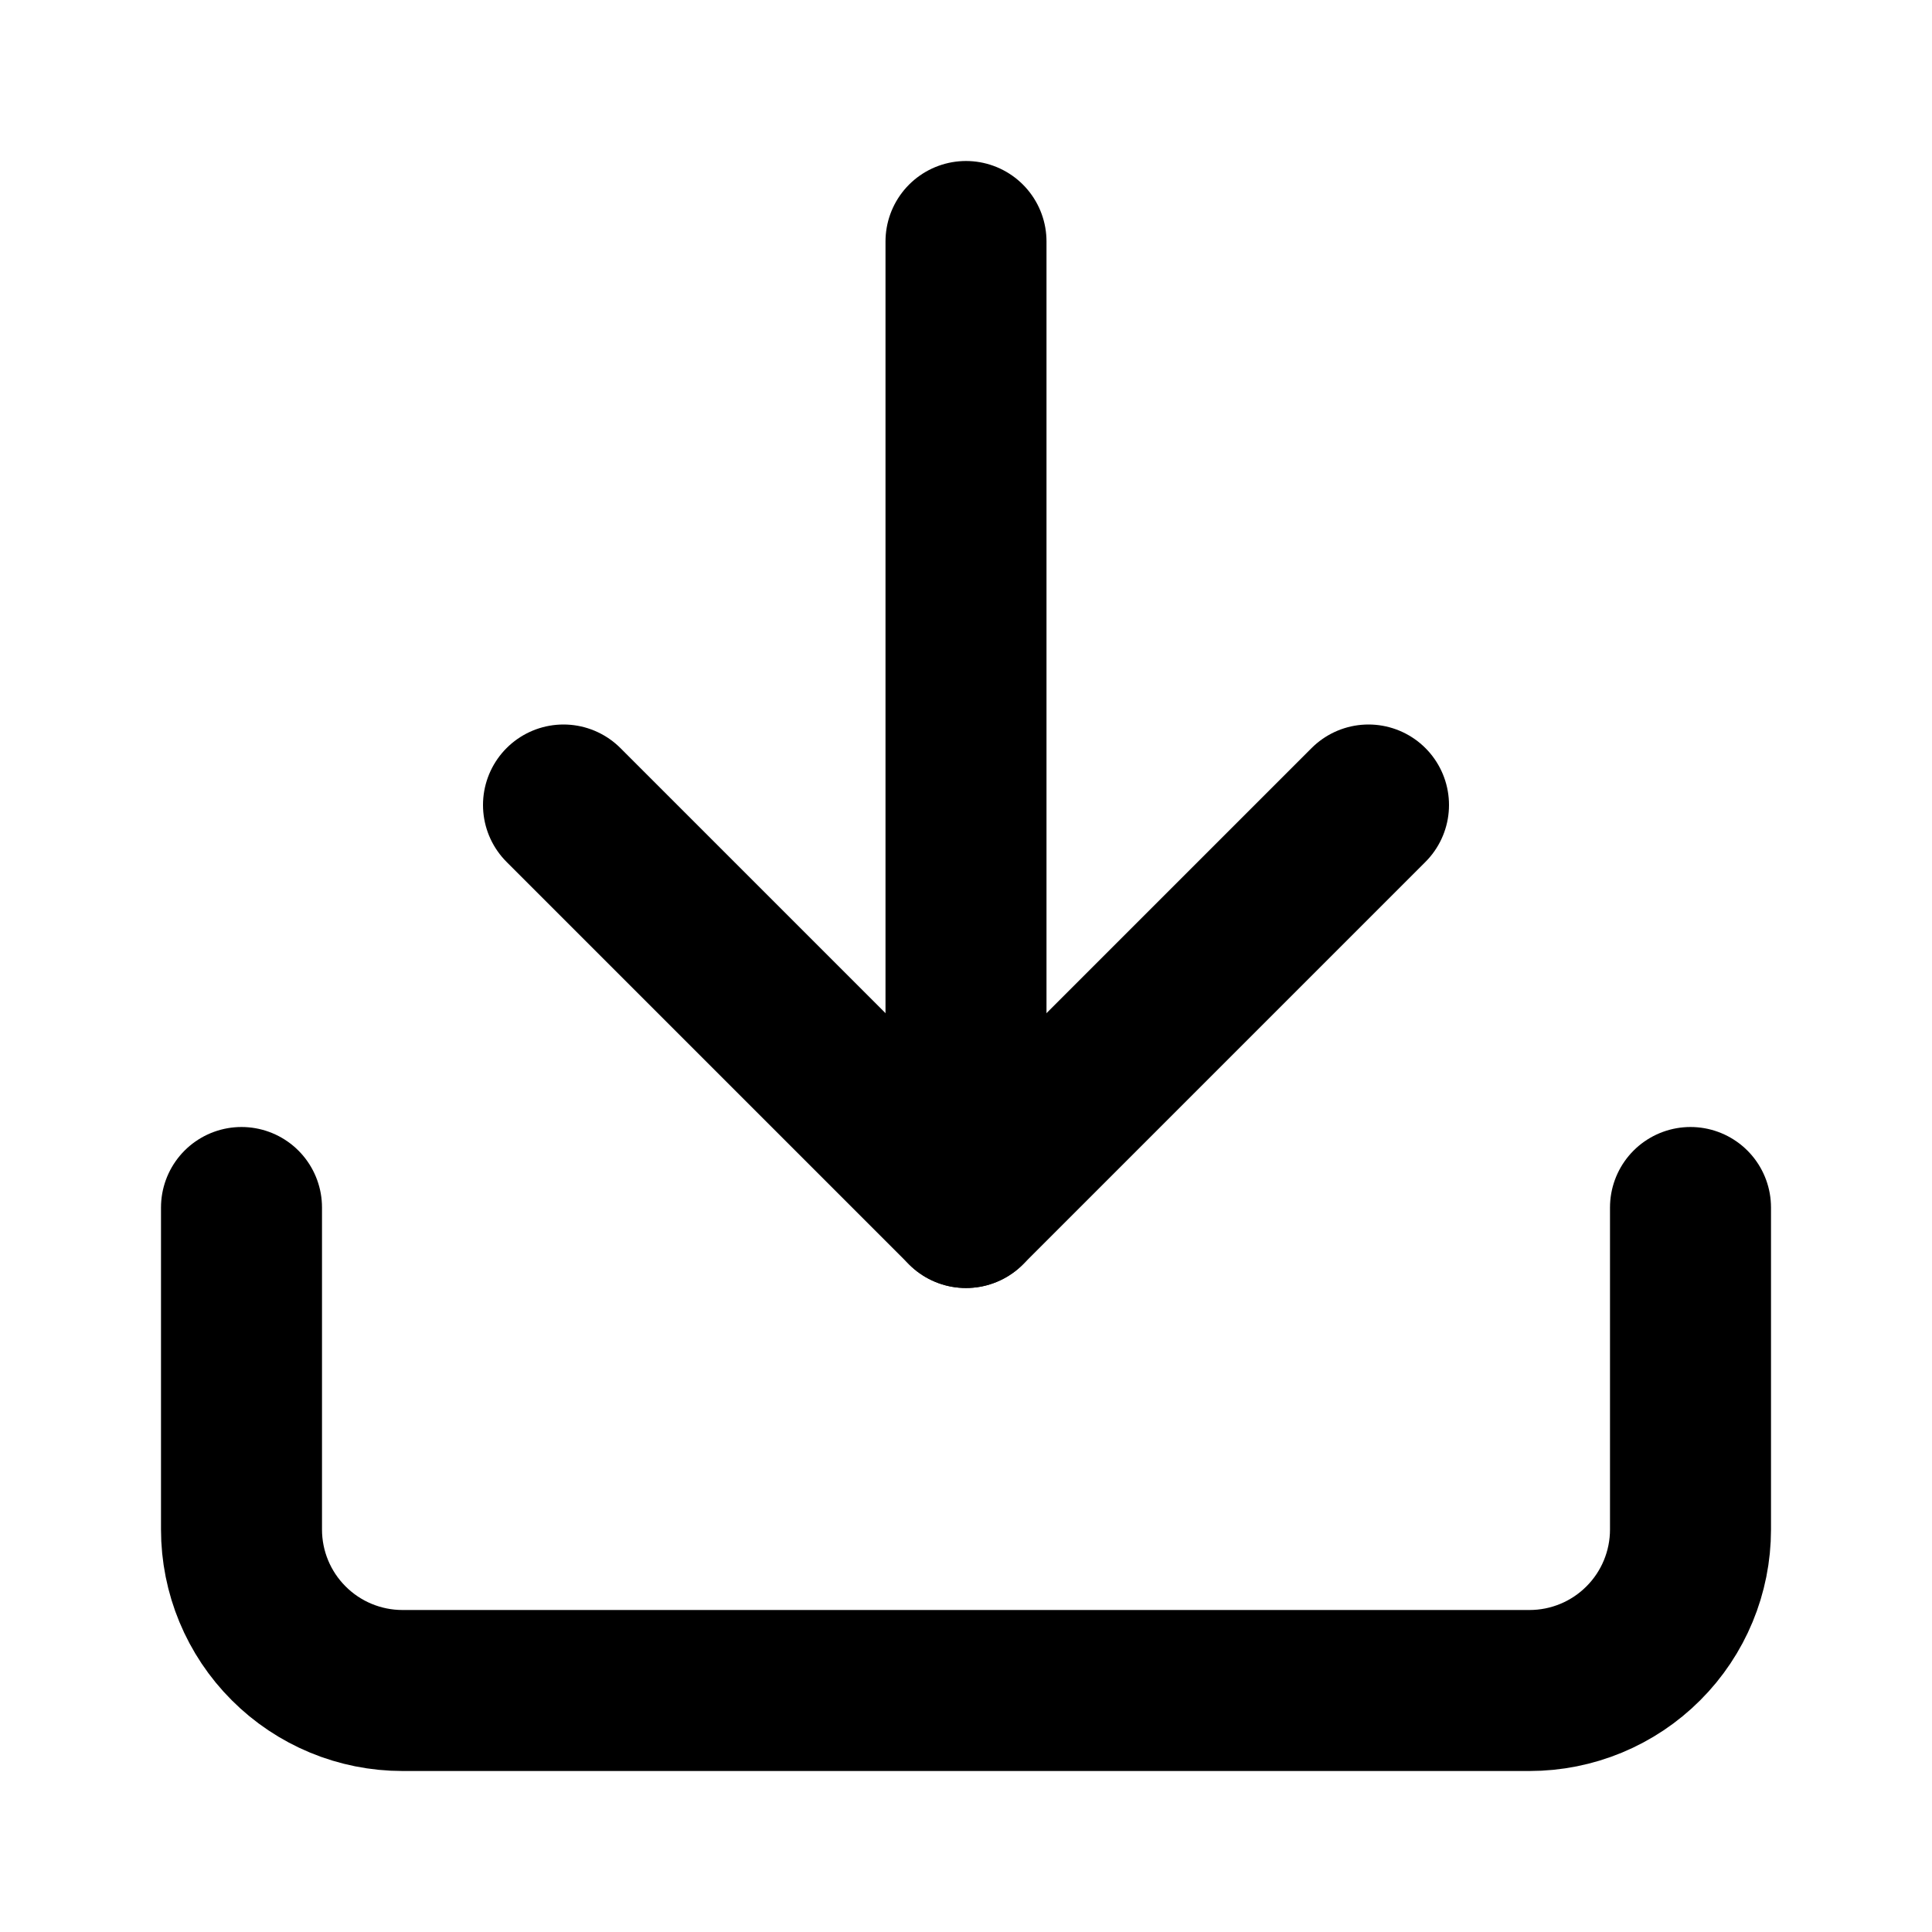
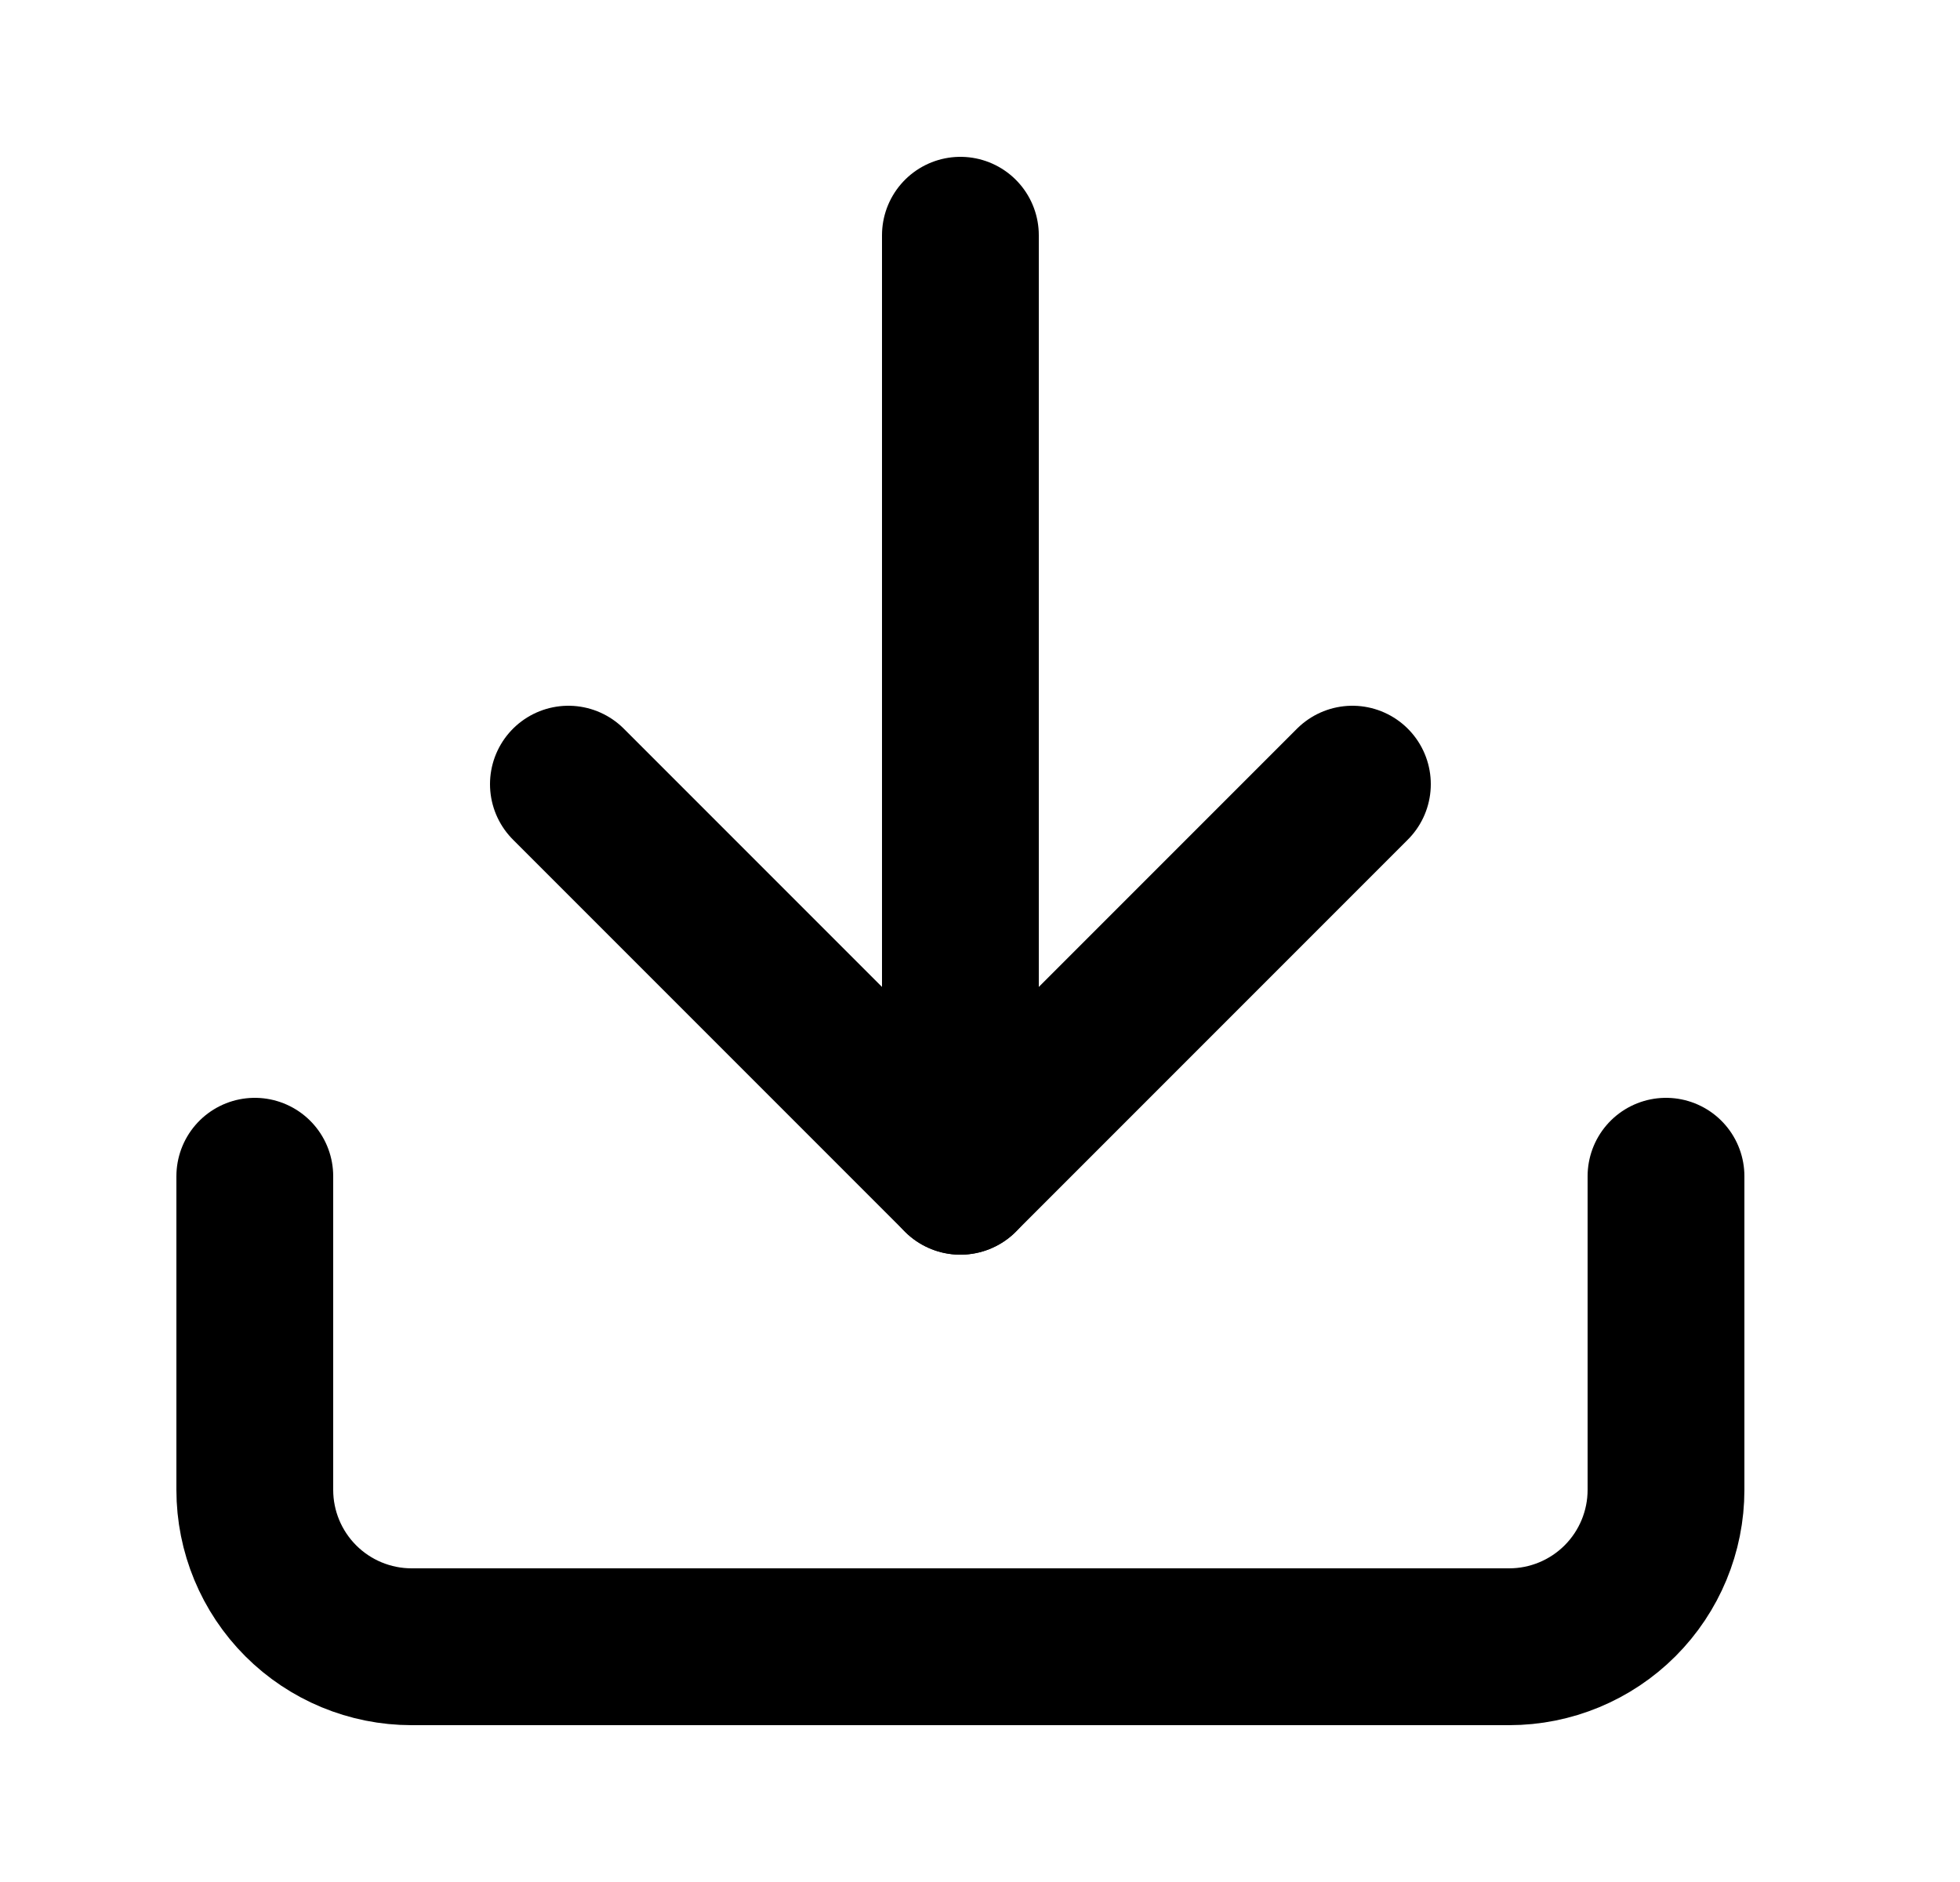
- <svg xmlns="http://www.w3.org/2000/svg" width="36" height="36" viewBox="0 0 36 36" fill="none">
-   <path d="M31.5 22.5V28.5C31.5 29.296 31.184 30.059 30.621 30.621C30.059 31.184 29.296 31.5 28.5 31.5H7.5C6.704 31.5 5.941 31.184 5.379 30.621C4.816 30.059 4.5 29.296 4.5 28.5V22.5" stroke="black" stroke-width="3" stroke-linecap="round" stroke-linejoin="round" />
-   <path d="M10.5 15L18 22.5L25.5 15" stroke="black" stroke-width="3" stroke-linecap="round" stroke-linejoin="round" />
-   <path d="M18 22.5V4.5" stroke="black" stroke-width="3" stroke-linecap="round" stroke-linejoin="round" />
+ <svg xmlns="http://www.w3.org/2000/svg" width="25" height="24" viewBox="0 0 25 24" fill="none">
+   <path d="M21.25 15V19C21.25 19.53 21.039 20.039 20.664 20.414C20.289 20.789 19.78 21 19.25 21H5.25C4.72 21 4.211 20.789 3.836 20.414C3.461 20.039 3.25 19.53 3.25 19V15" stroke="black" stroke-width="2" stroke-linecap="round" stroke-linejoin="round" />
+   <path d="M7.25 10L12.25 15L17.25 10" stroke="black" stroke-width="2" stroke-linecap="round" stroke-linejoin="round" />
+   <path d="M12.25 15V3" stroke="black" stroke-width="2" stroke-linecap="round" stroke-linejoin="round" />
</svg>
